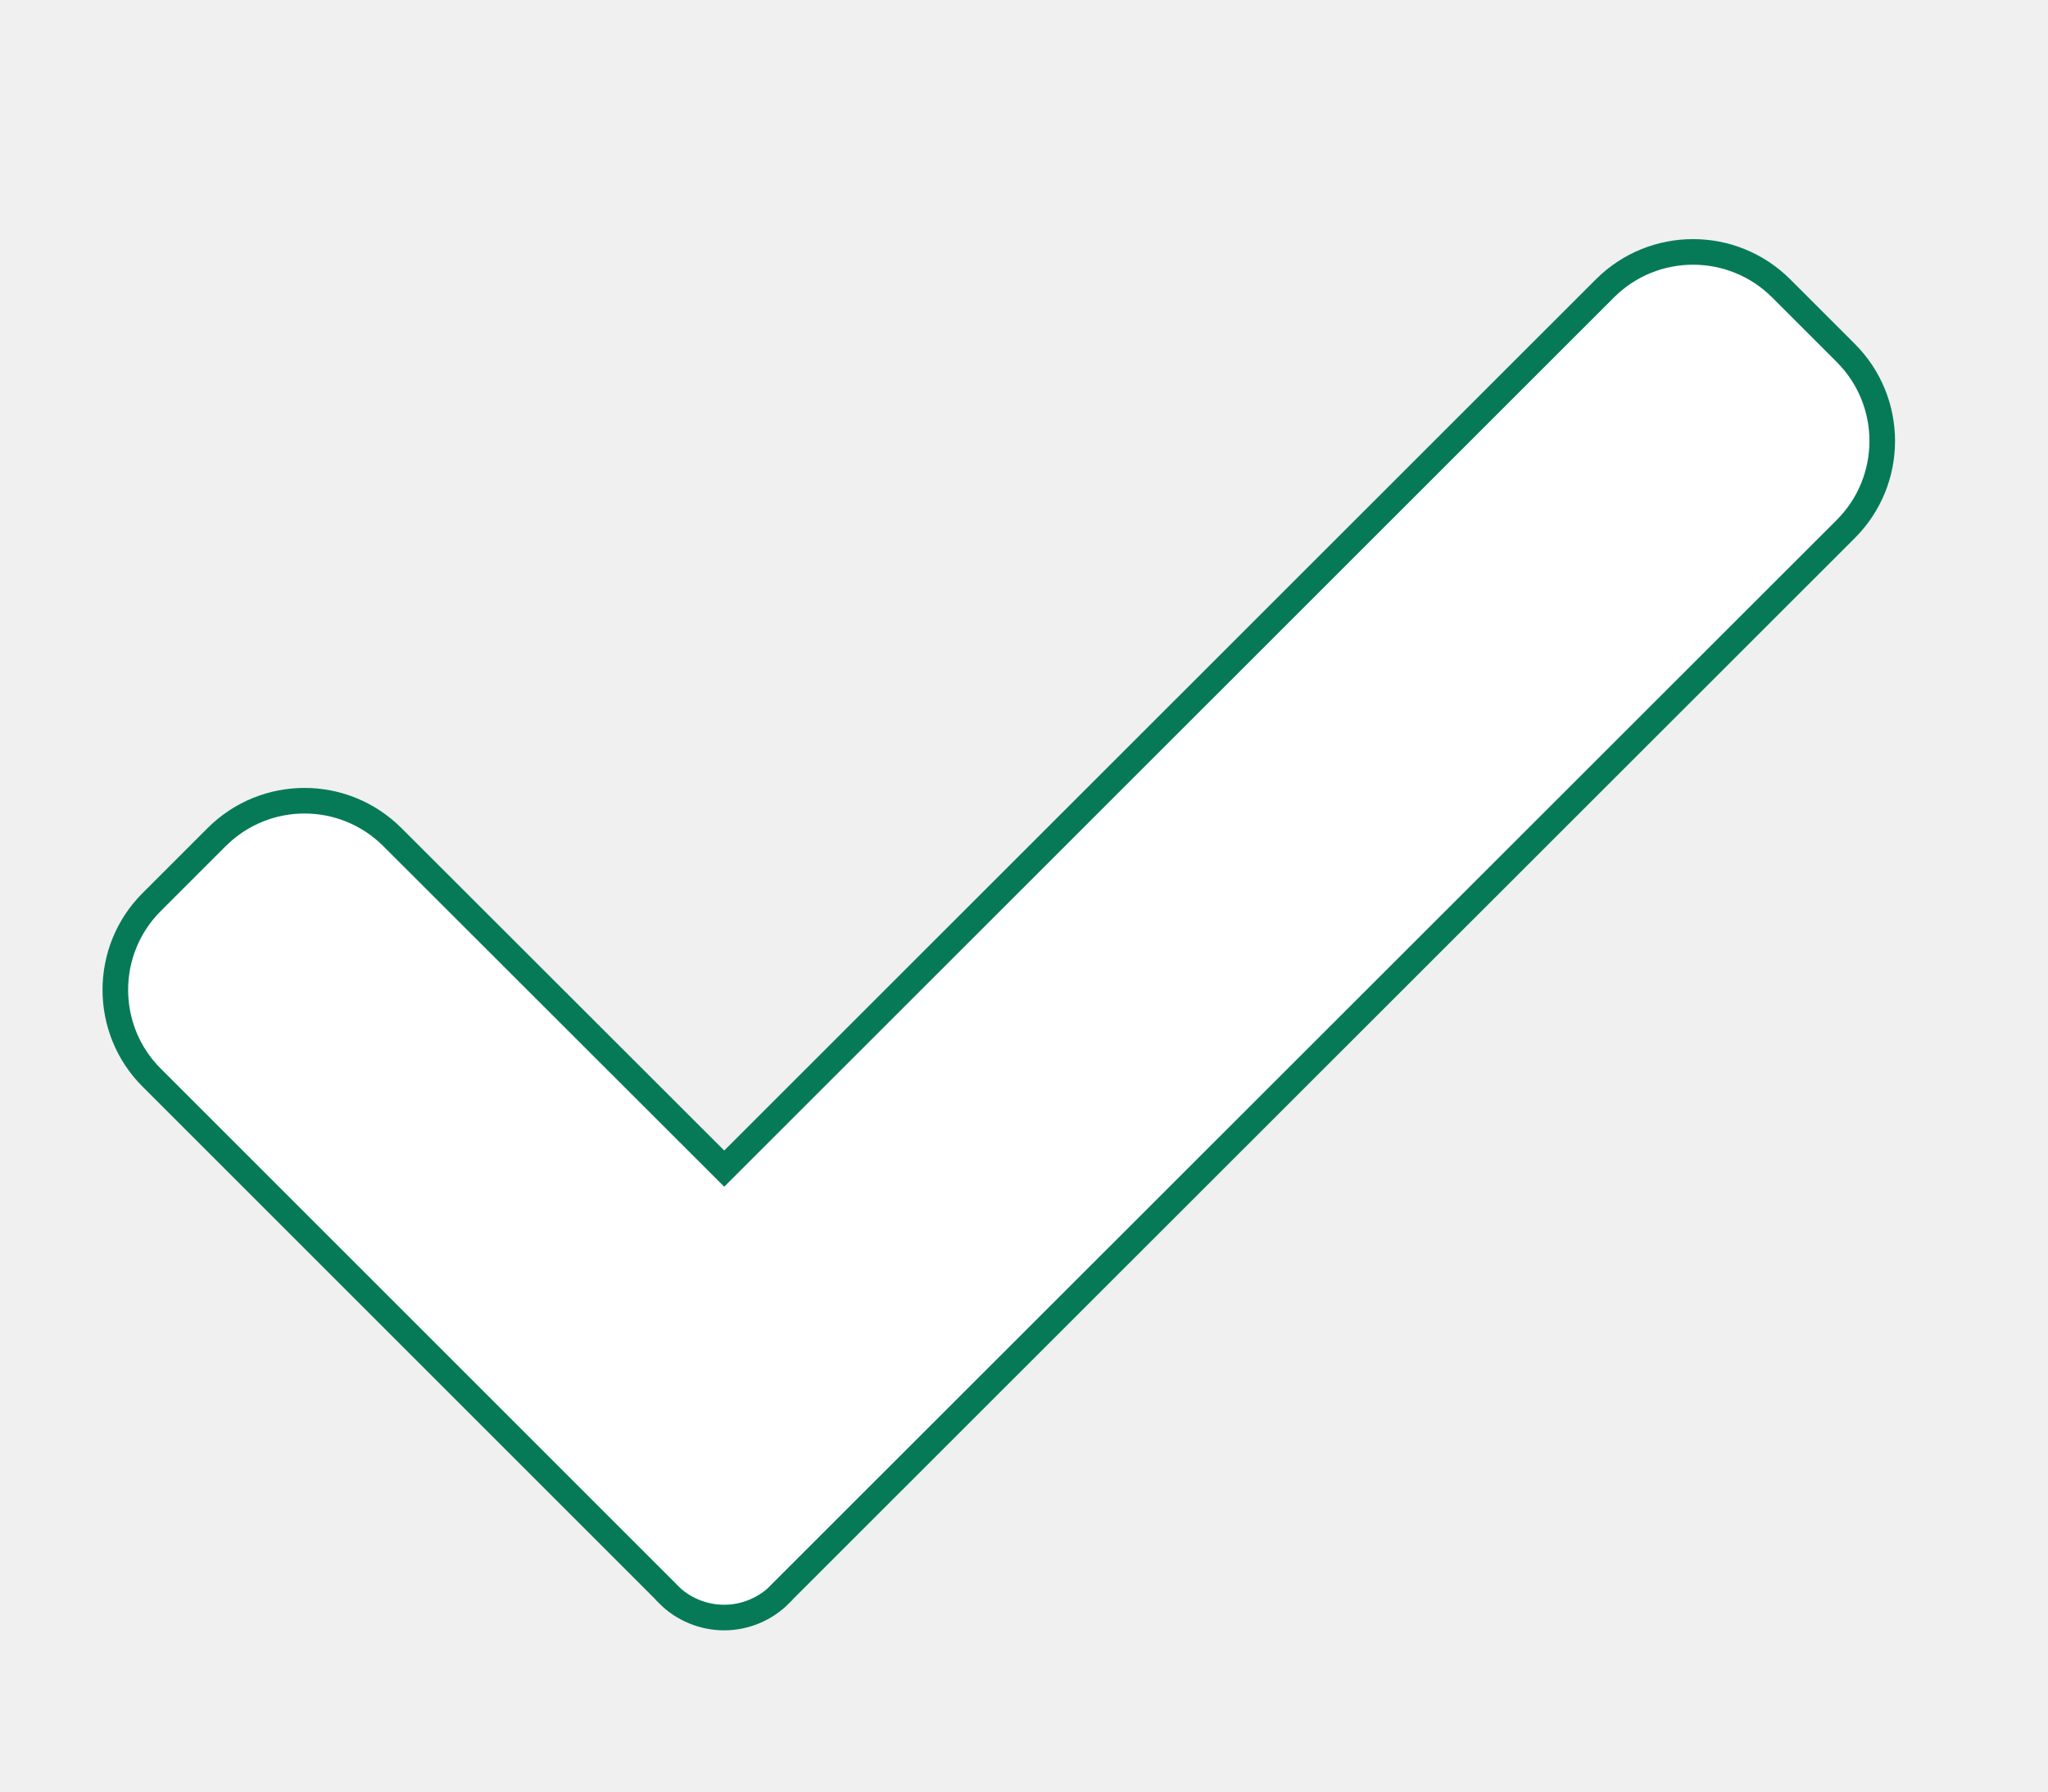
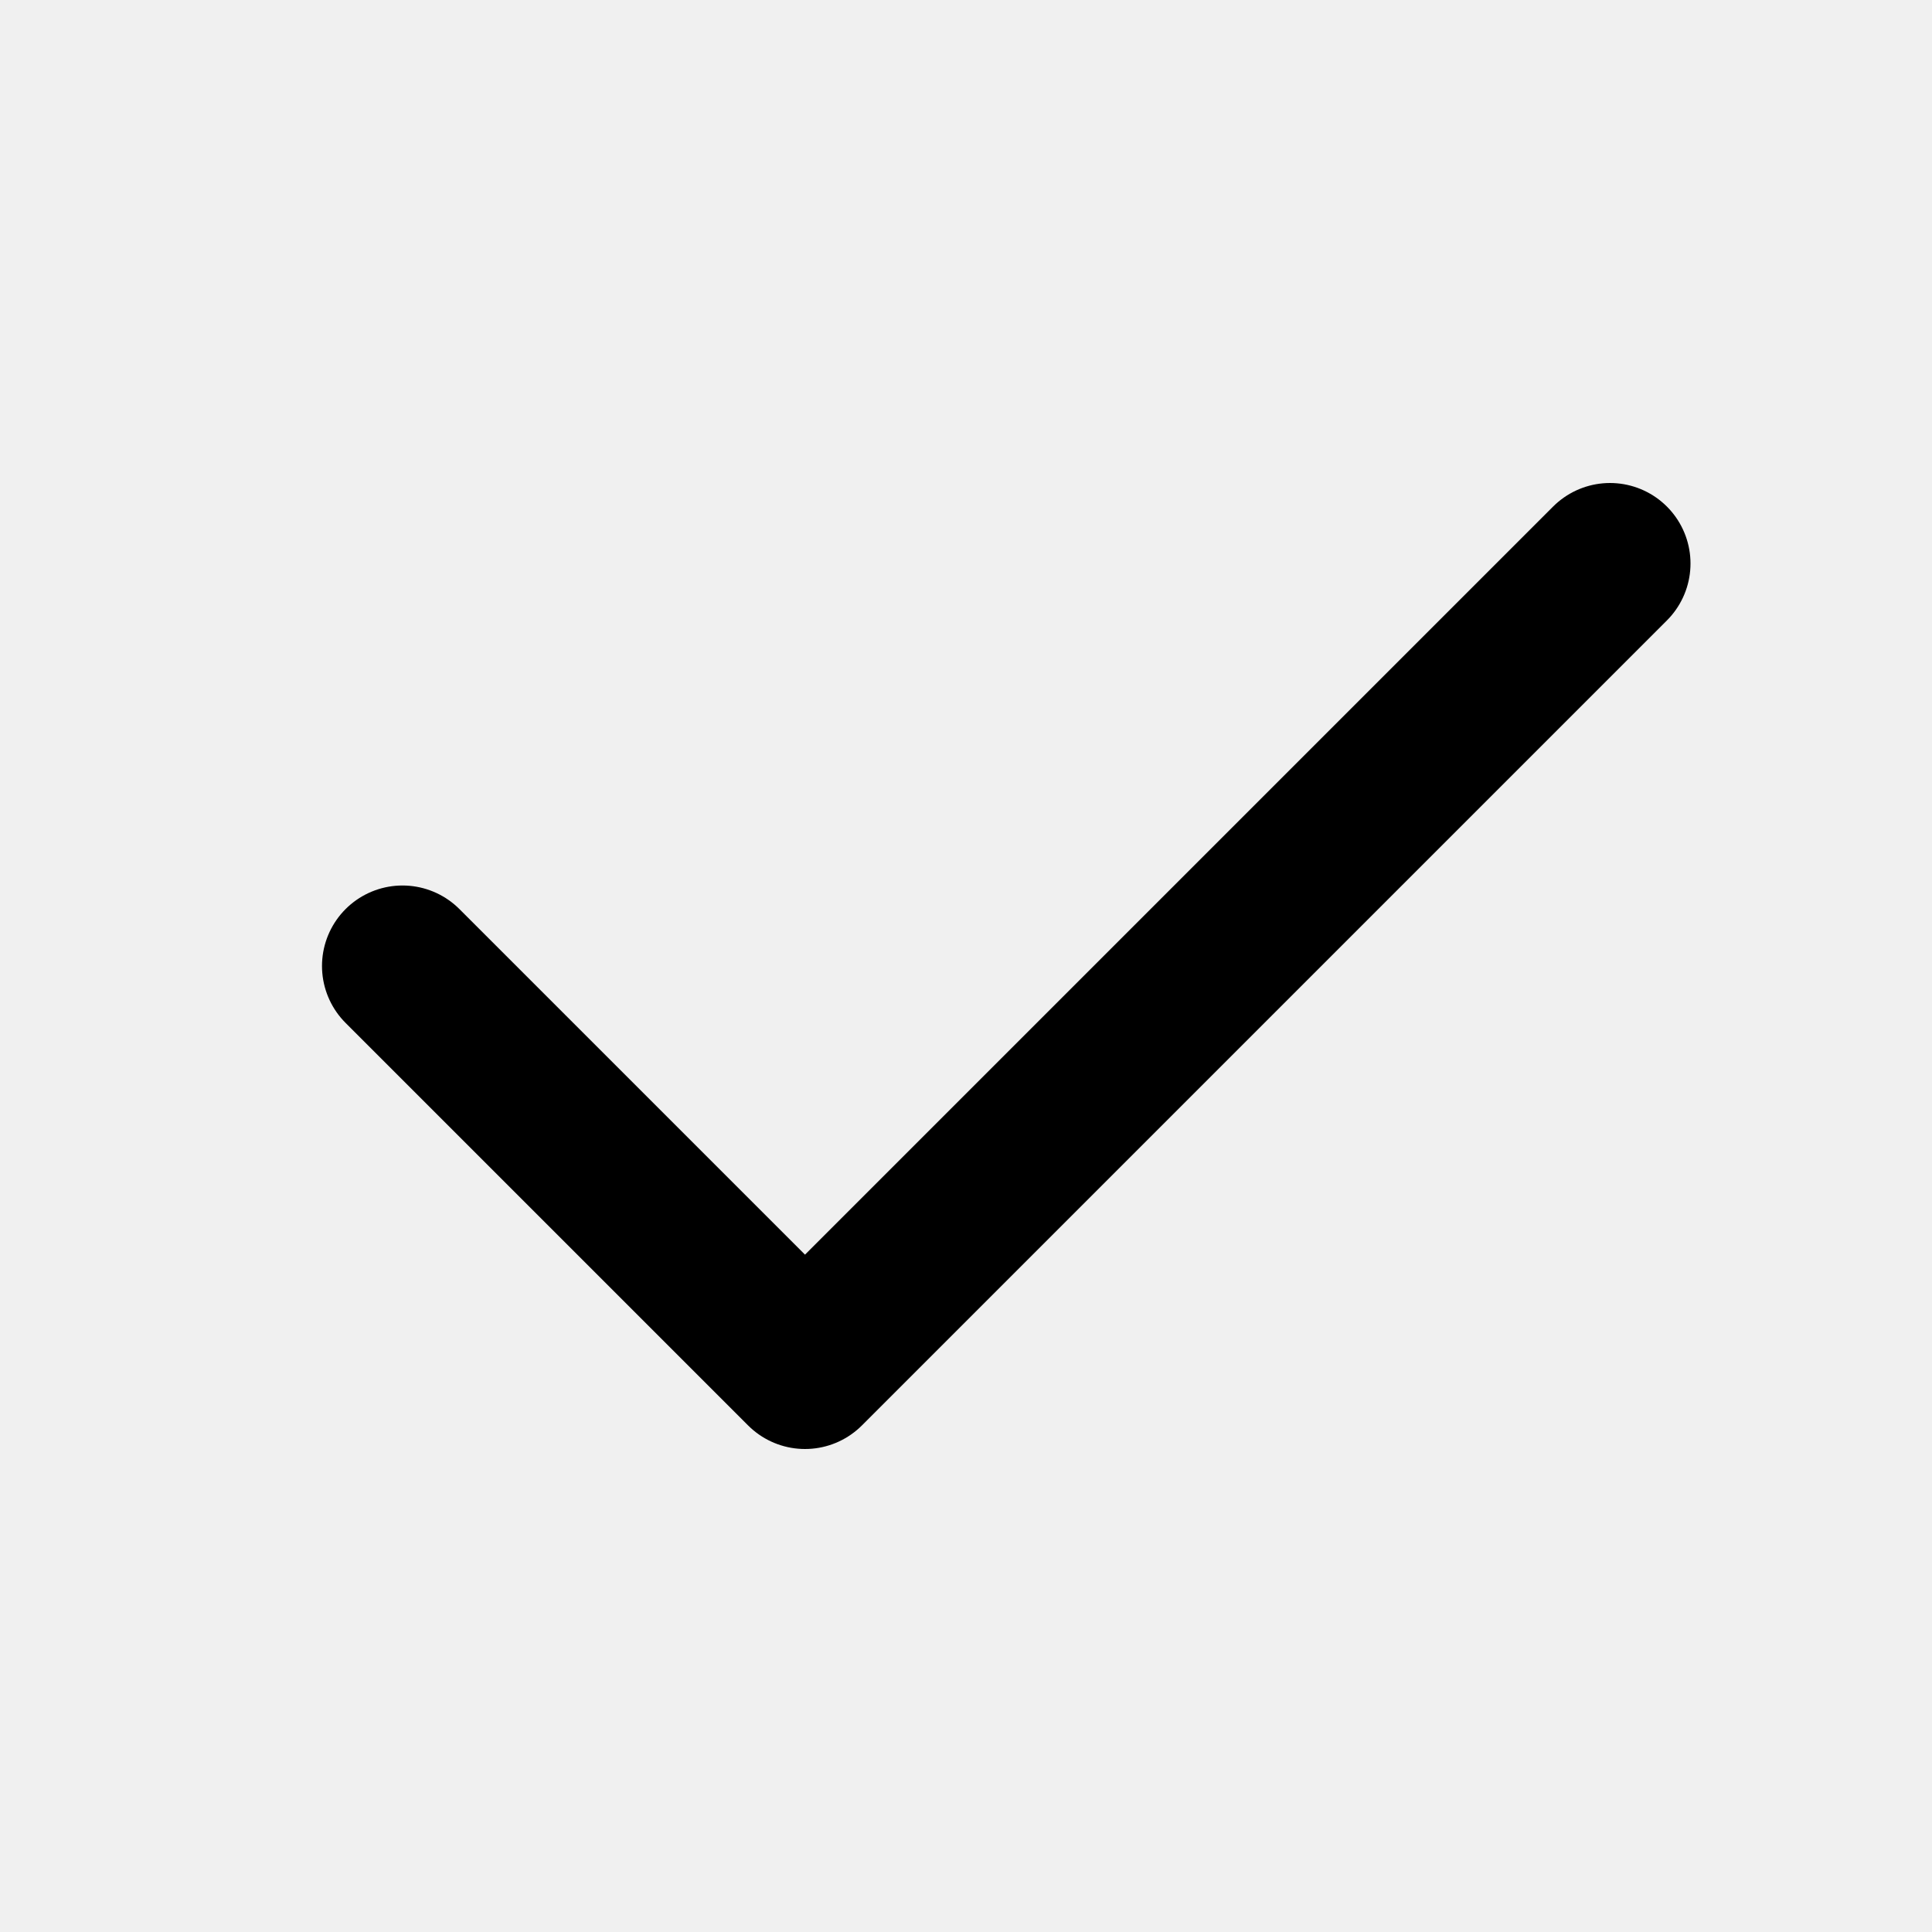
- <svg xmlns="http://www.w3.org/2000/svg" width="8" height="7" viewBox="0 0 8 7" fill="none">
-   <path d="M6.27 1.126C6.46 0.937 6.767 0.937 6.957 1.126L7.21 1.379C7.4 1.569 7.4 1.877 7.21 2.067L3.046 6.229V6.23C2.989 6.287 2.91 6.32 2.829 6.32C2.748 6.32 2.669 6.288 2.611 6.23V6.229L0.593 4.211C0.403 4.022 0.403 3.713 0.593 3.524L0.846 3.271C1.036 3.081 1.343 3.081 1.533 3.271L2.794 4.531L2.829 4.566L2.864 4.531L6.27 1.126Z" fill="white" stroke="#067A57" stroke-width="0.1" />
+ <svg xmlns="http://www.w3.org/2000/svg" width="24" height="24" viewBox="0 0 24 24" fill="none">
+   <path d="M5 12L10 17L20 7" stroke="currentColor" stroke-width="2" stroke-linecap="round" stroke-linejoin="round" />
</svg>
